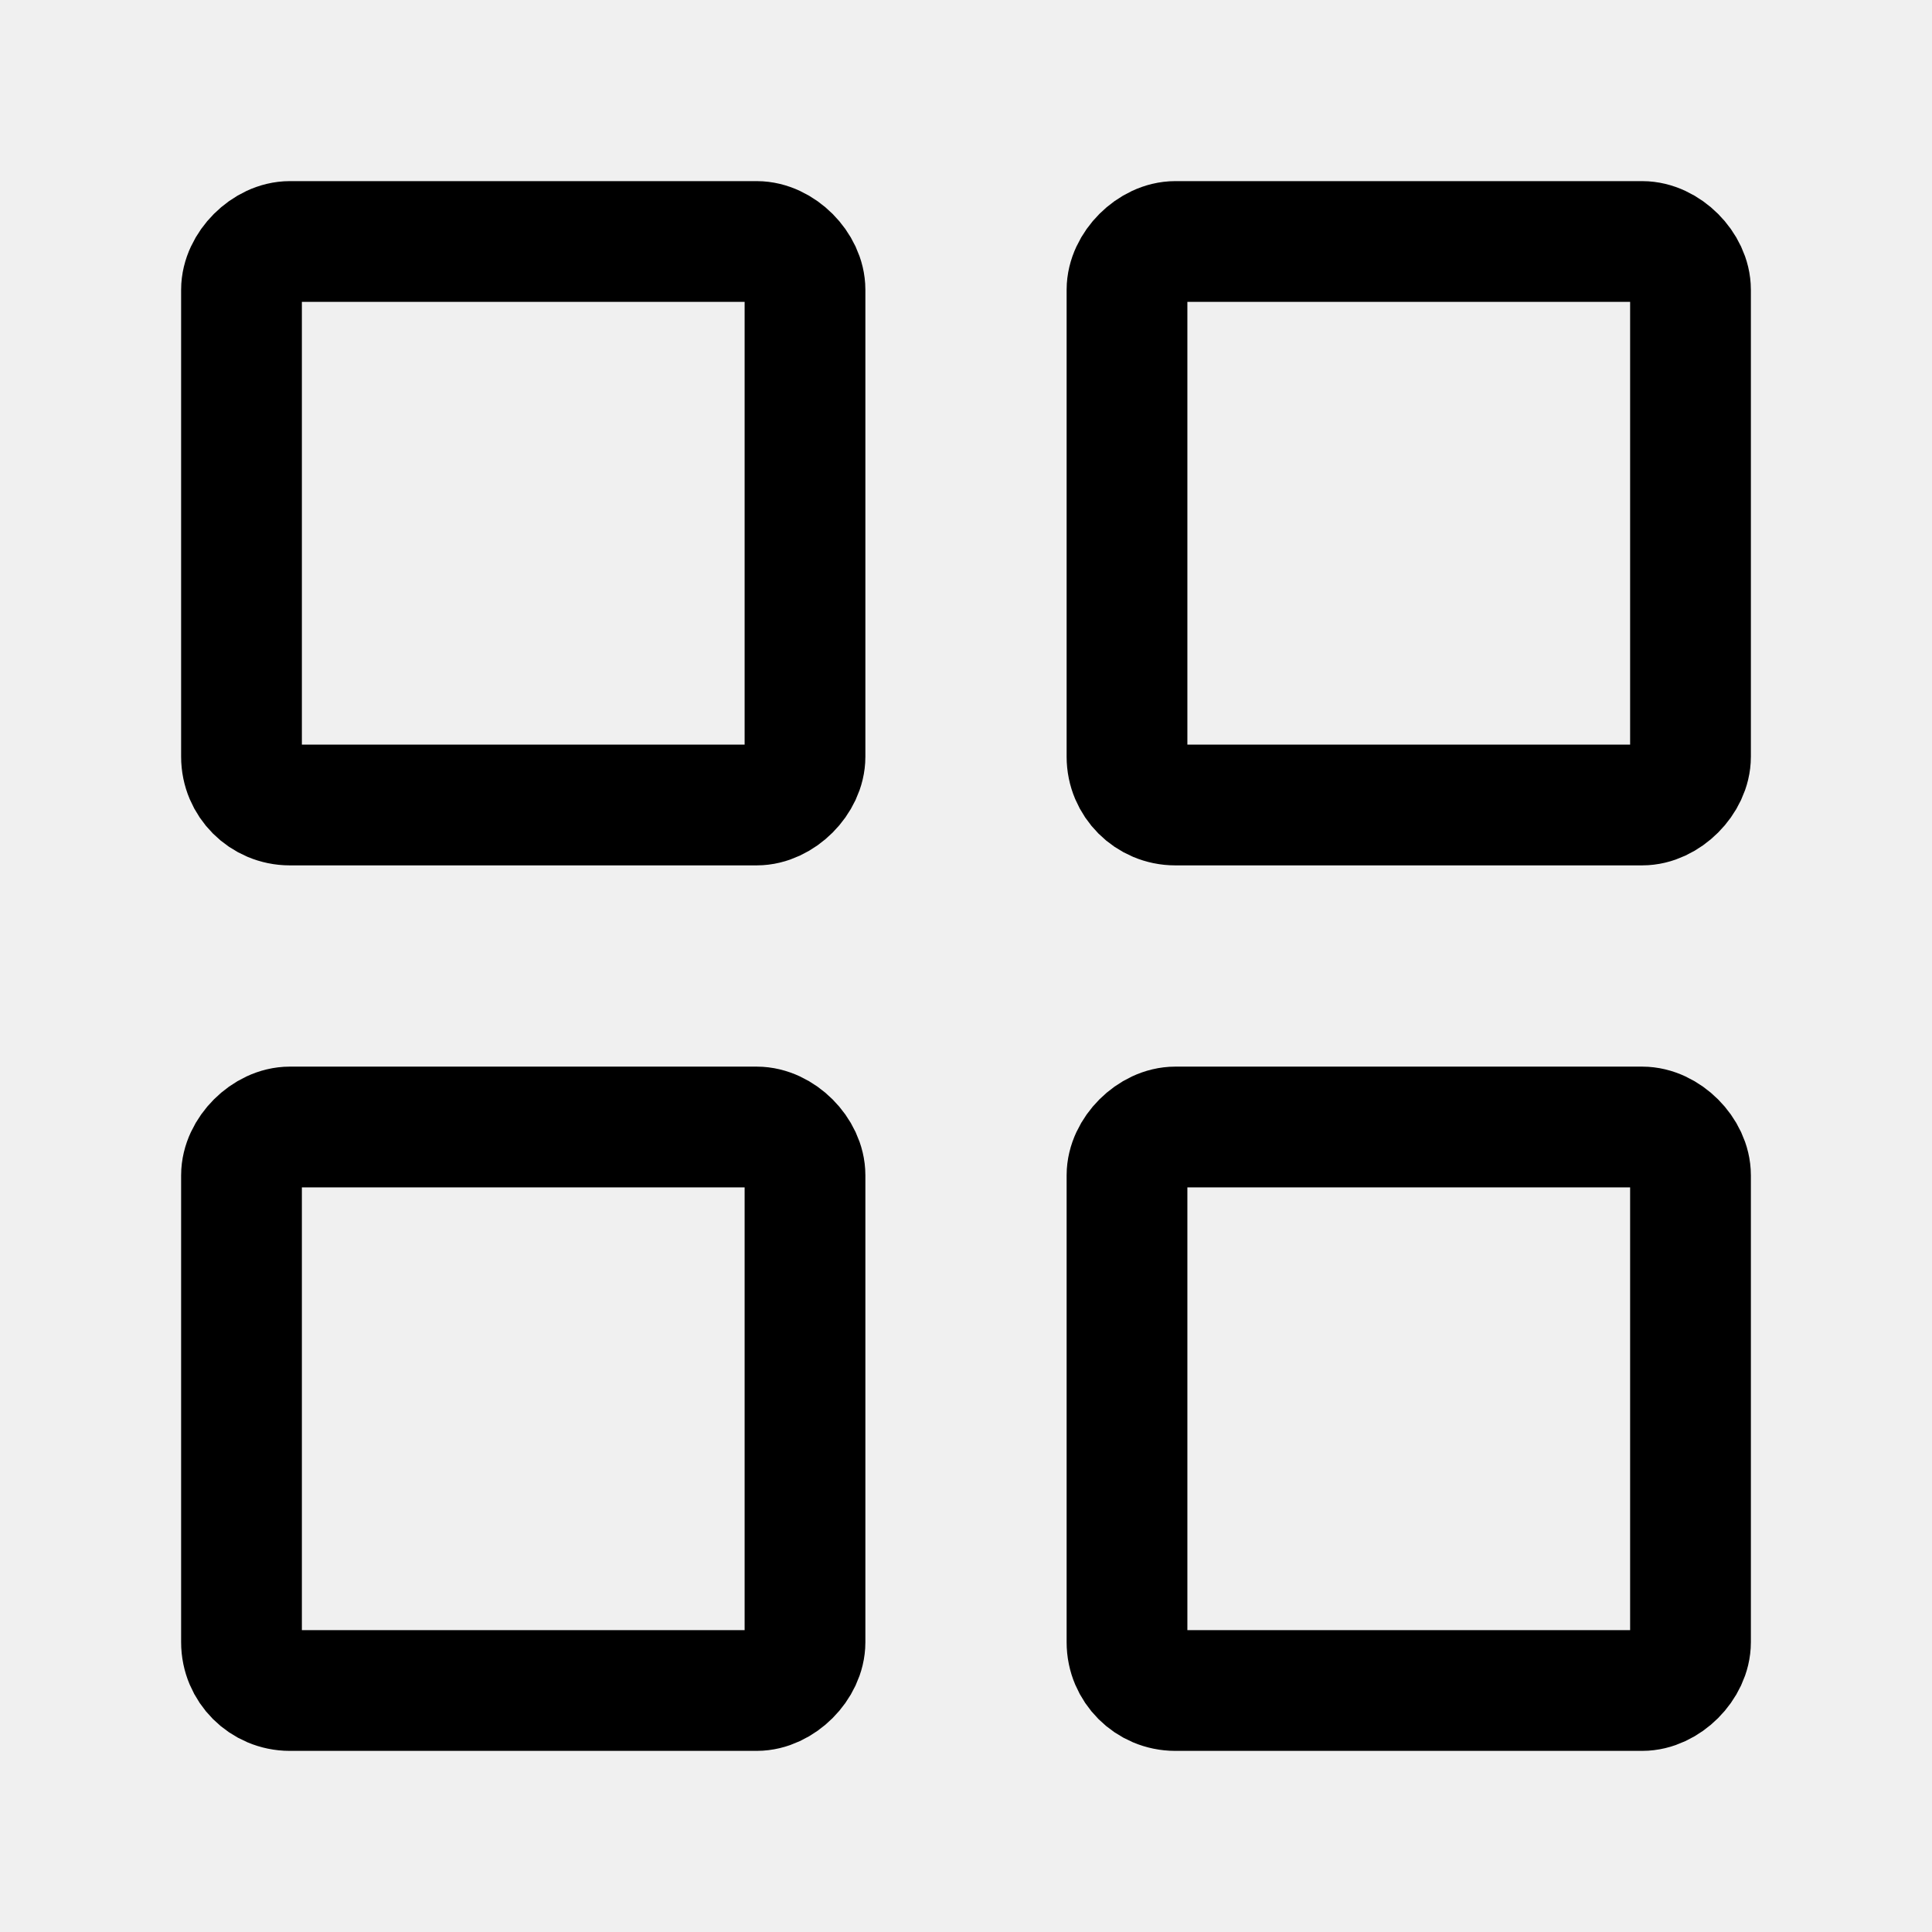
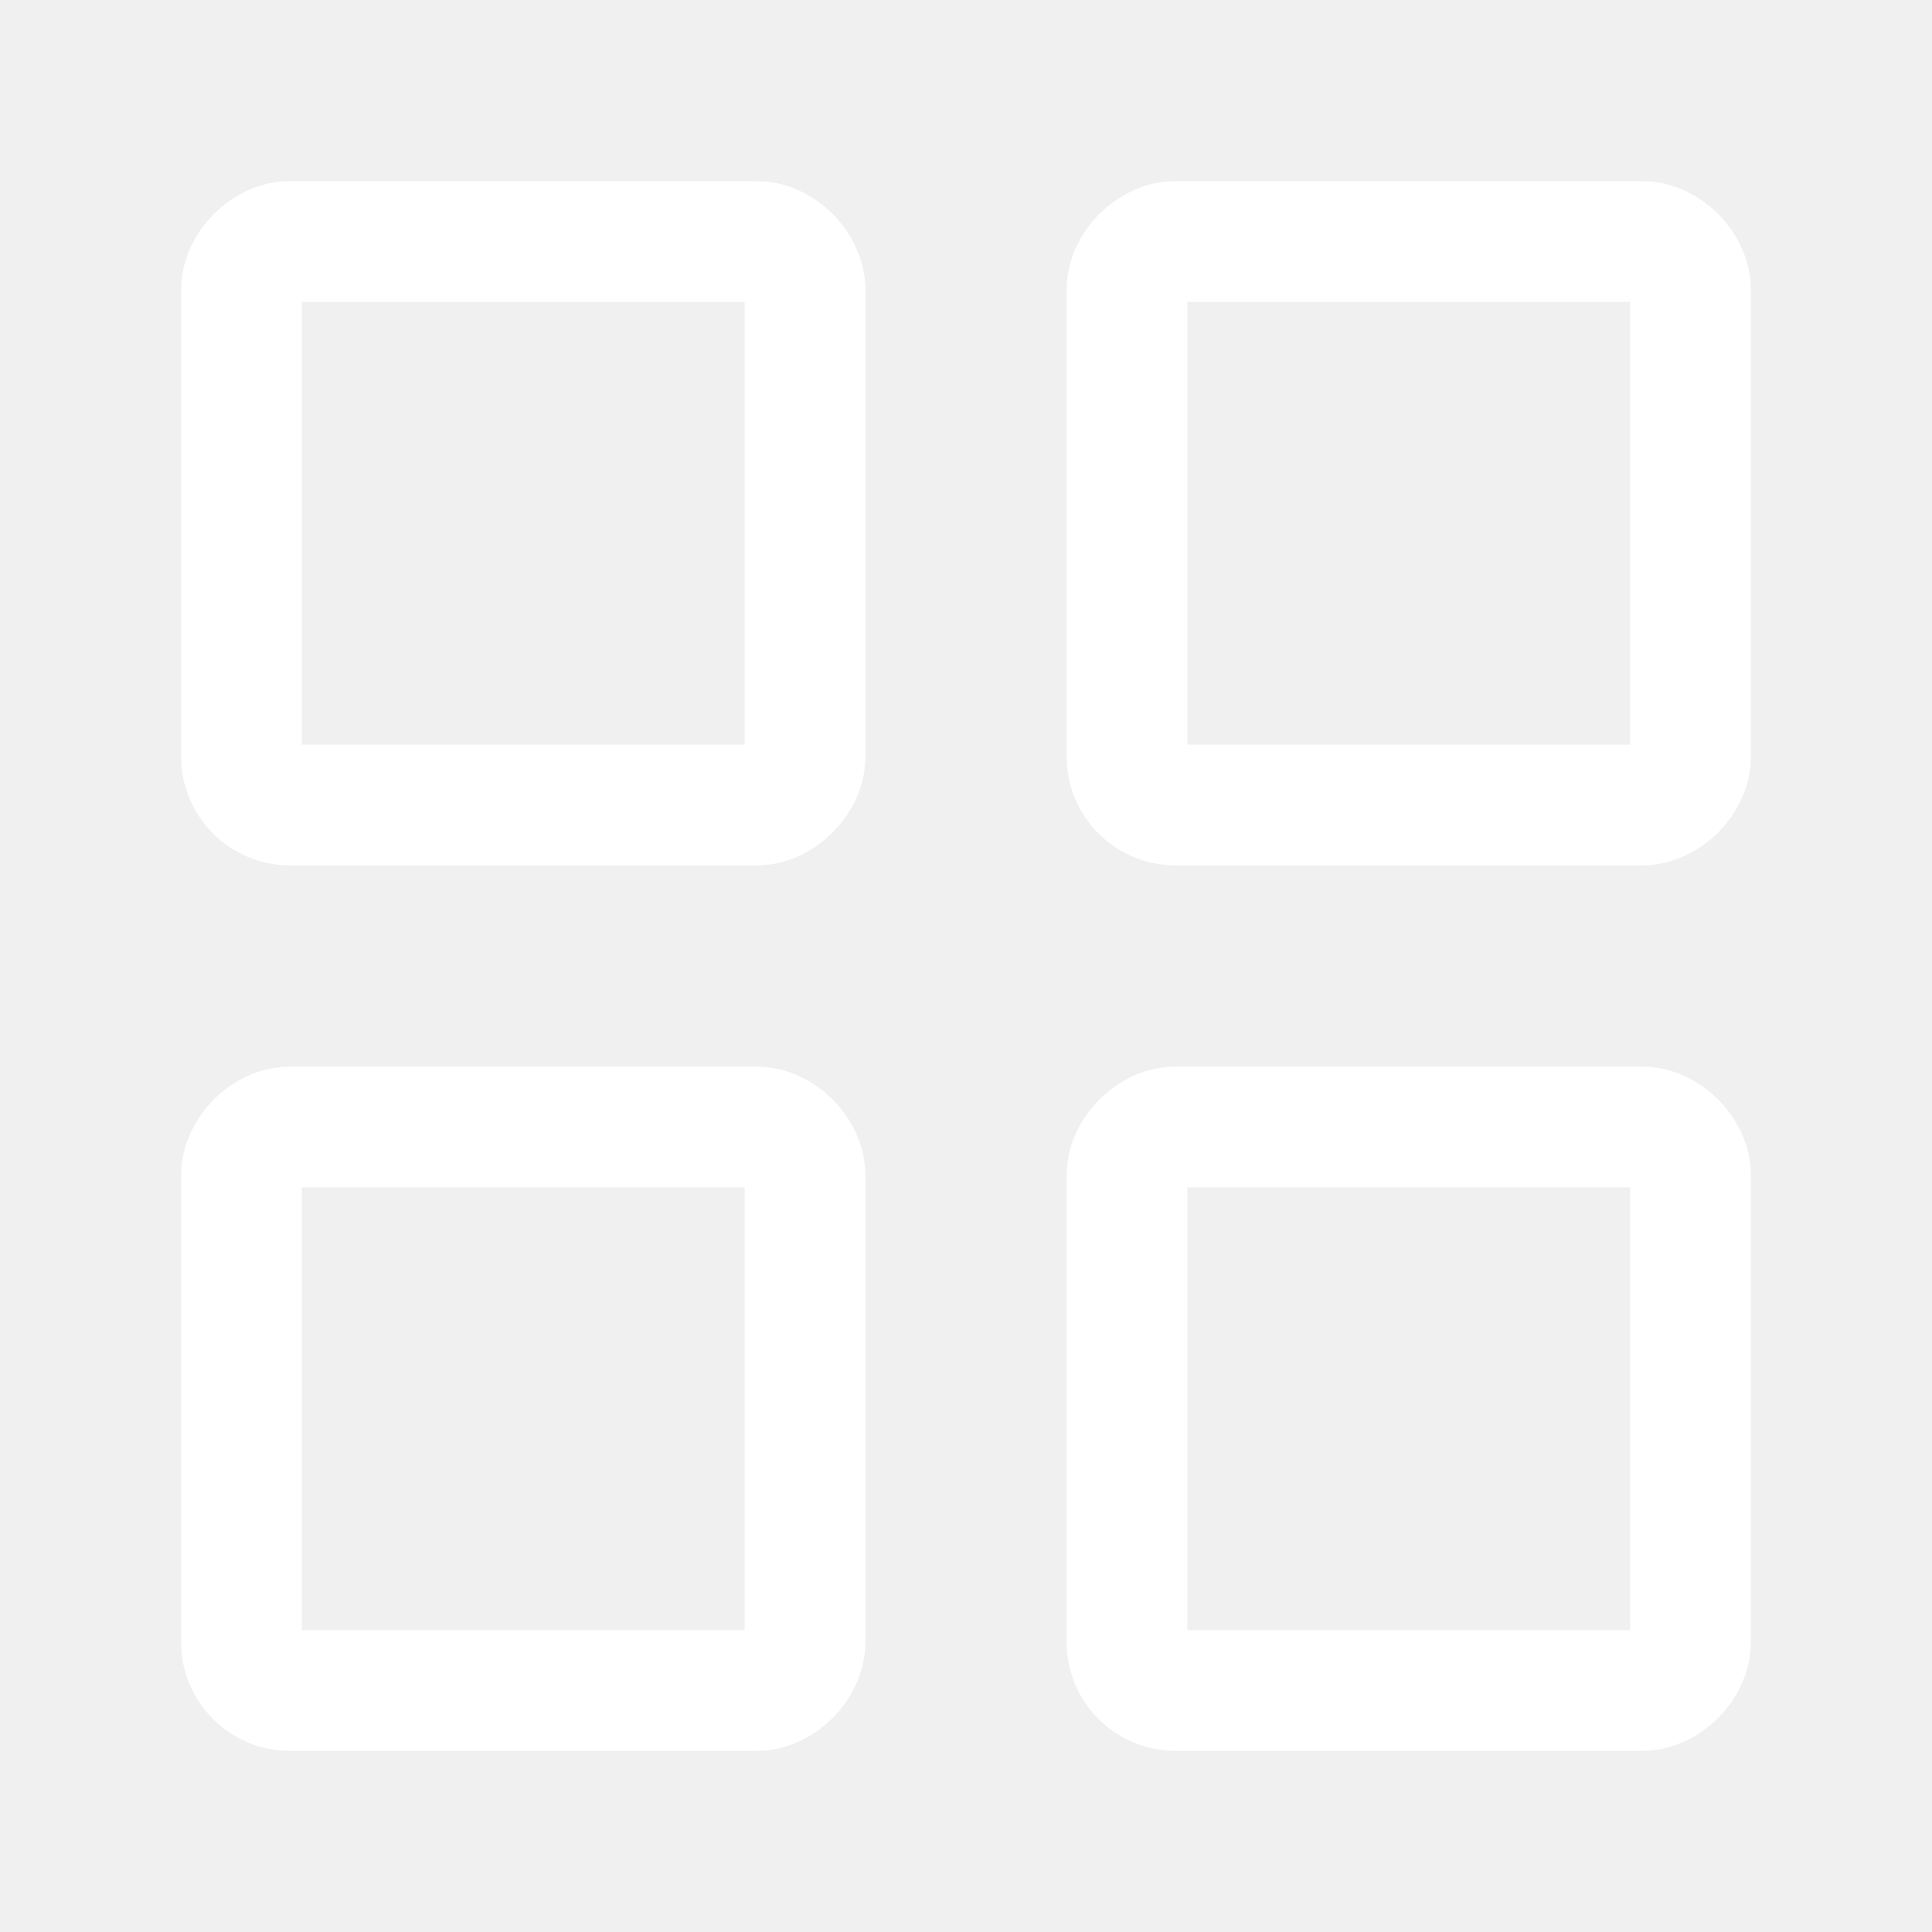
- <svg fill="none" stroke-width="1.5" viewBox="0 0 24 24" data-flip="false" data-invert="false" data-rounded="false" style="width: 16px; height: 16px;">
-   <path stroke="currentColor" d="M14 20.4v-5.8c0-.3.3-.6.6-.6h5.8c.3 0 .6.3.6.6v5.8c0 .3-.3.6-.6.6h-5.8a.6.6 0 01-.6-.6zM3 20.4v-5.8c0-.3.3-.6.6-.6h5.8c.3 0 .6.3.6.6v5.8c0 .3-.3.6-.6.6H3.6a.6.6 0 01-.6-.6zM14 9.4V3.6c0-.3.3-.6.6-.6h5.8c.3 0 .6.3.6.6v5.8c0 .3-.3.6-.6.6h-5.8a.6.6 0 01-.6-.6zM3 9.4V3.6c0-.3.3-.6.6-.6h5.8c.3 0 .6.3.6.6v5.8c0 .3-.3.6-.6.6H3.6a.6.6 0 01-.6-.6z" />
+ <svg xmlns="http://www.w3.org/2000/svg" fill="none" stroke="white" stroke-width="1.5" viewBox="0 0 24 24" style="width: 16px; height: 16px;">
+   <path d="M14 20.4v-5.8c0-.3.3-.6.6-.6h5.8c.3 0 .6.3.6.6v5.8c0 .3-.3.6-.6.6h-5.8a.6.6 0 01-.6-.6zM3 20.4v-5.8c0-.3.3-.6.6-.6h5.8c.3 0 .6.3.6.6v5.8c0 .3-.3.6-.6.6H3.6a.6.6 0 01-.6-.6zM14 9.4V3.6c0-.3.3-.6.6-.6h5.8c.3 0 .6.3.6.6v5.8c0 .3-.3.6-.6.6h-5.8a.6.6 0 01-.6-.6zM3 9.4V3.6c0-.3.3-.6.6-.6h5.8c.3 0 .6.3.6.6v5.8c0 .3-.3.6-.6.6H3.6a.6.6 0 01-.6-.6z" />
</svg>
